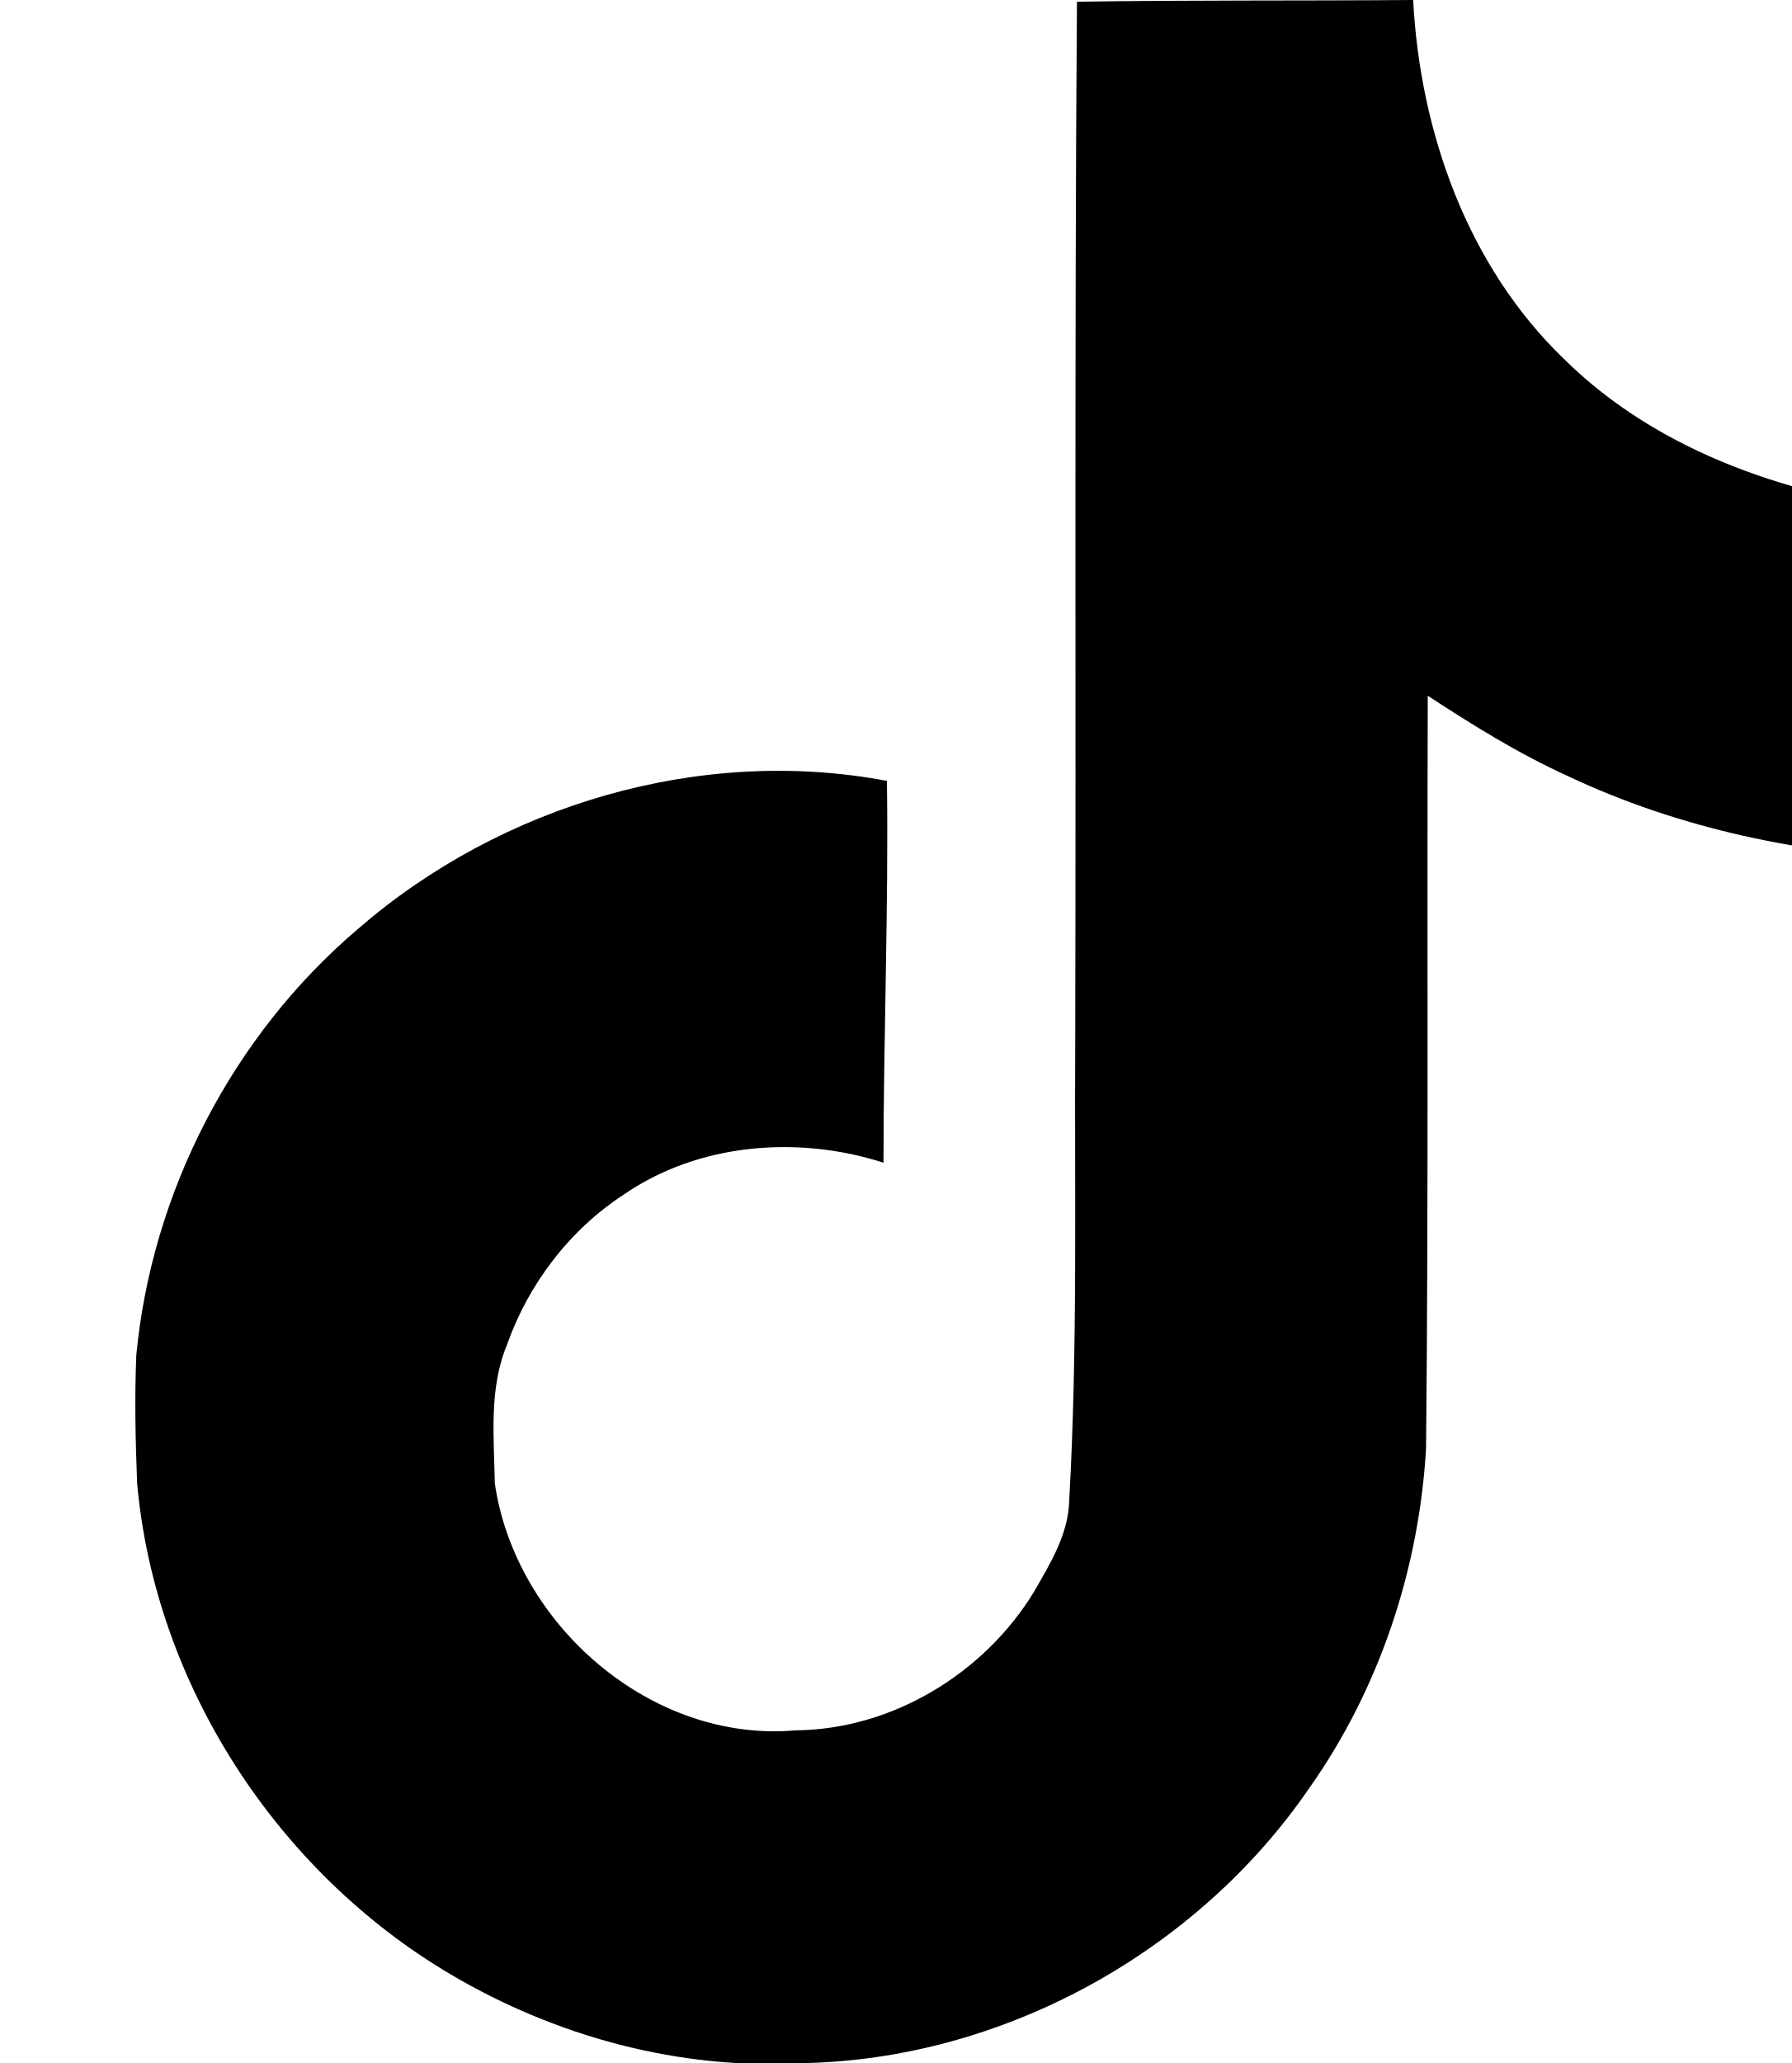
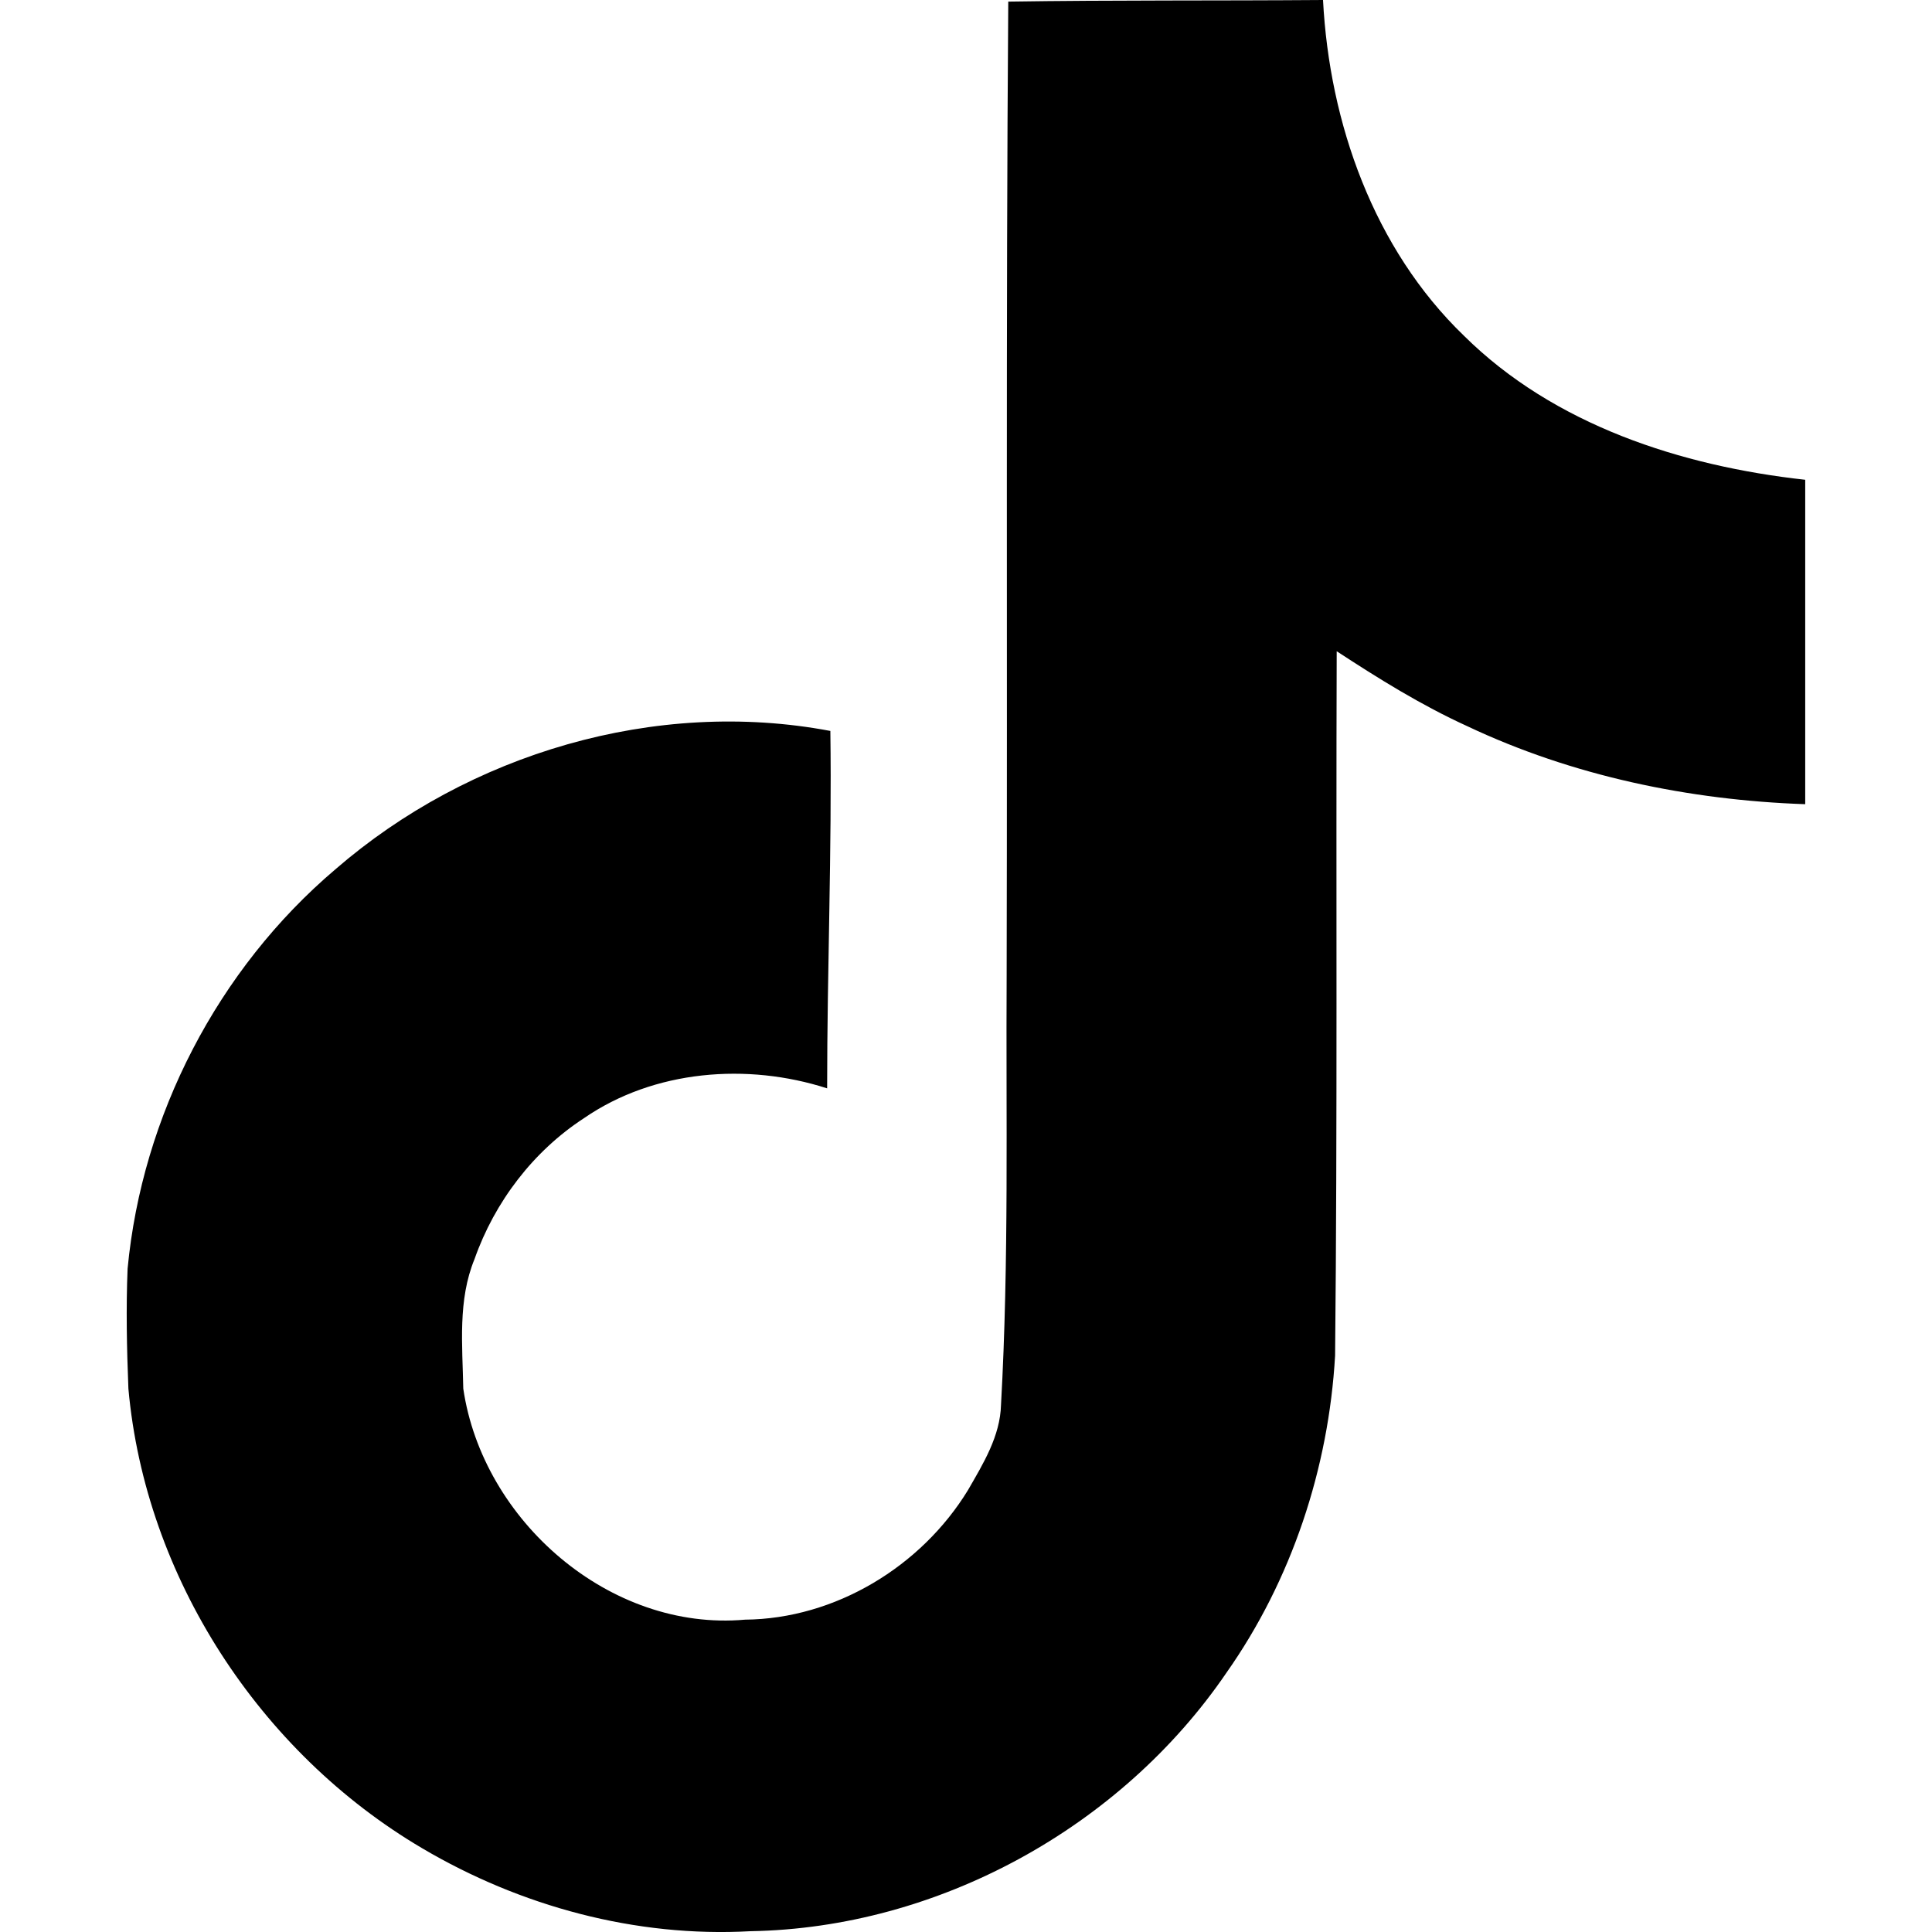
- <svg xmlns="http://www.w3.org/2000/svg">
+ <svg xmlns="http://www.w3.org/2000/svg" viewBox="0 0 24 24">
  <path d="M12.525.02c1.31-.02 2.61-.01 3.91-.02.08 1.53.63 3.09 1.75 4.17 1.12 1.11 2.7 1.62 4.24 1.79v4.03c-1.44-.05-2.89-.35-4.2-.97-.57-.26-1.1-.59-1.62-.93-.01 2.92.01 5.84-.02 8.75-.08 1.4-.54 2.79-1.35 3.94-1.31 1.92-3.58 3.17-5.91 3.21-1.43.08-2.86-.31-4.08-1.03-2.02-1.19-3.44-3.37-3.65-5.71-.02-.5-.03-1-.01-1.49.18-1.9 1.12-3.72 2.58-4.96 1.66-1.44 3.98-2.13 6.15-1.72.02 1.48-.04 2.96-.04 4.44-.99-.32-2.15-.23-3.02.37-.63.41-1.11 1.04-1.36 1.75-.21.51-.15 1.07-.14 1.61.24 1.64 1.82 3.02 3.5 2.87 1.12-.01 2.19-.66 2.77-1.61.19-.33.4-.67.41-1.06.1-1.79.06-3.57.07-5.36.01-4.03-.01-8.05.02-12.07z" />
</svg>
